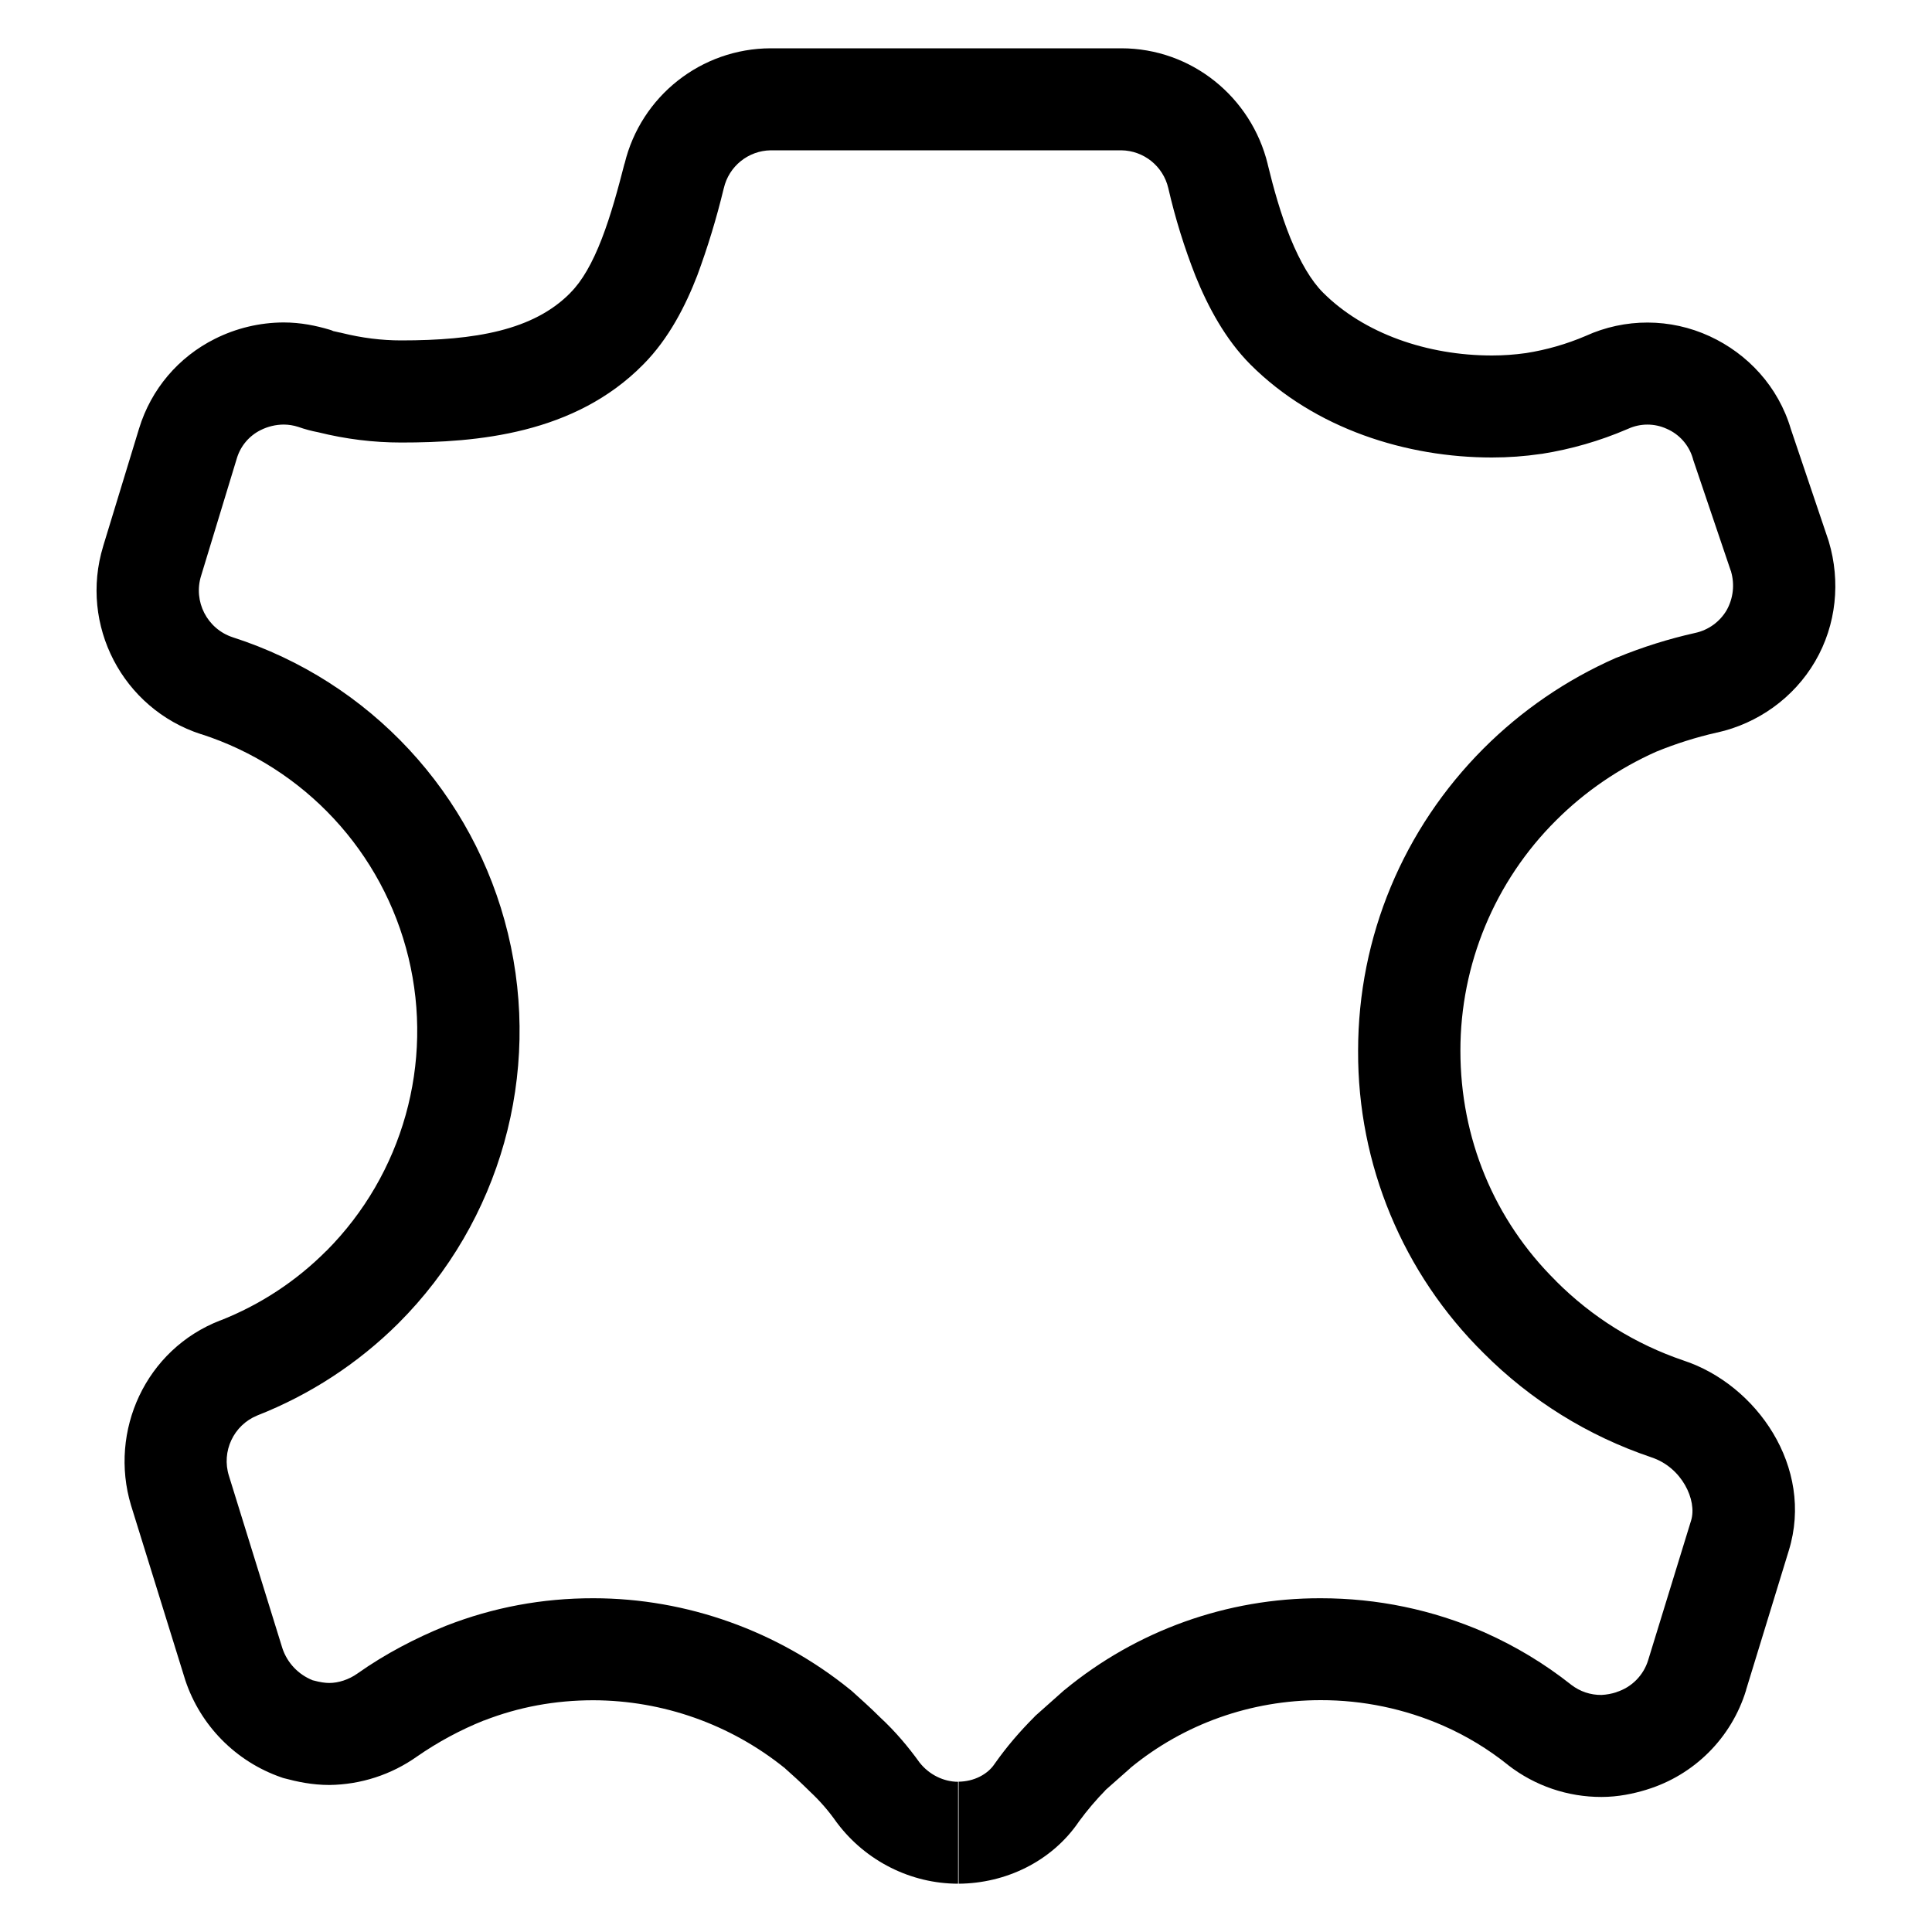
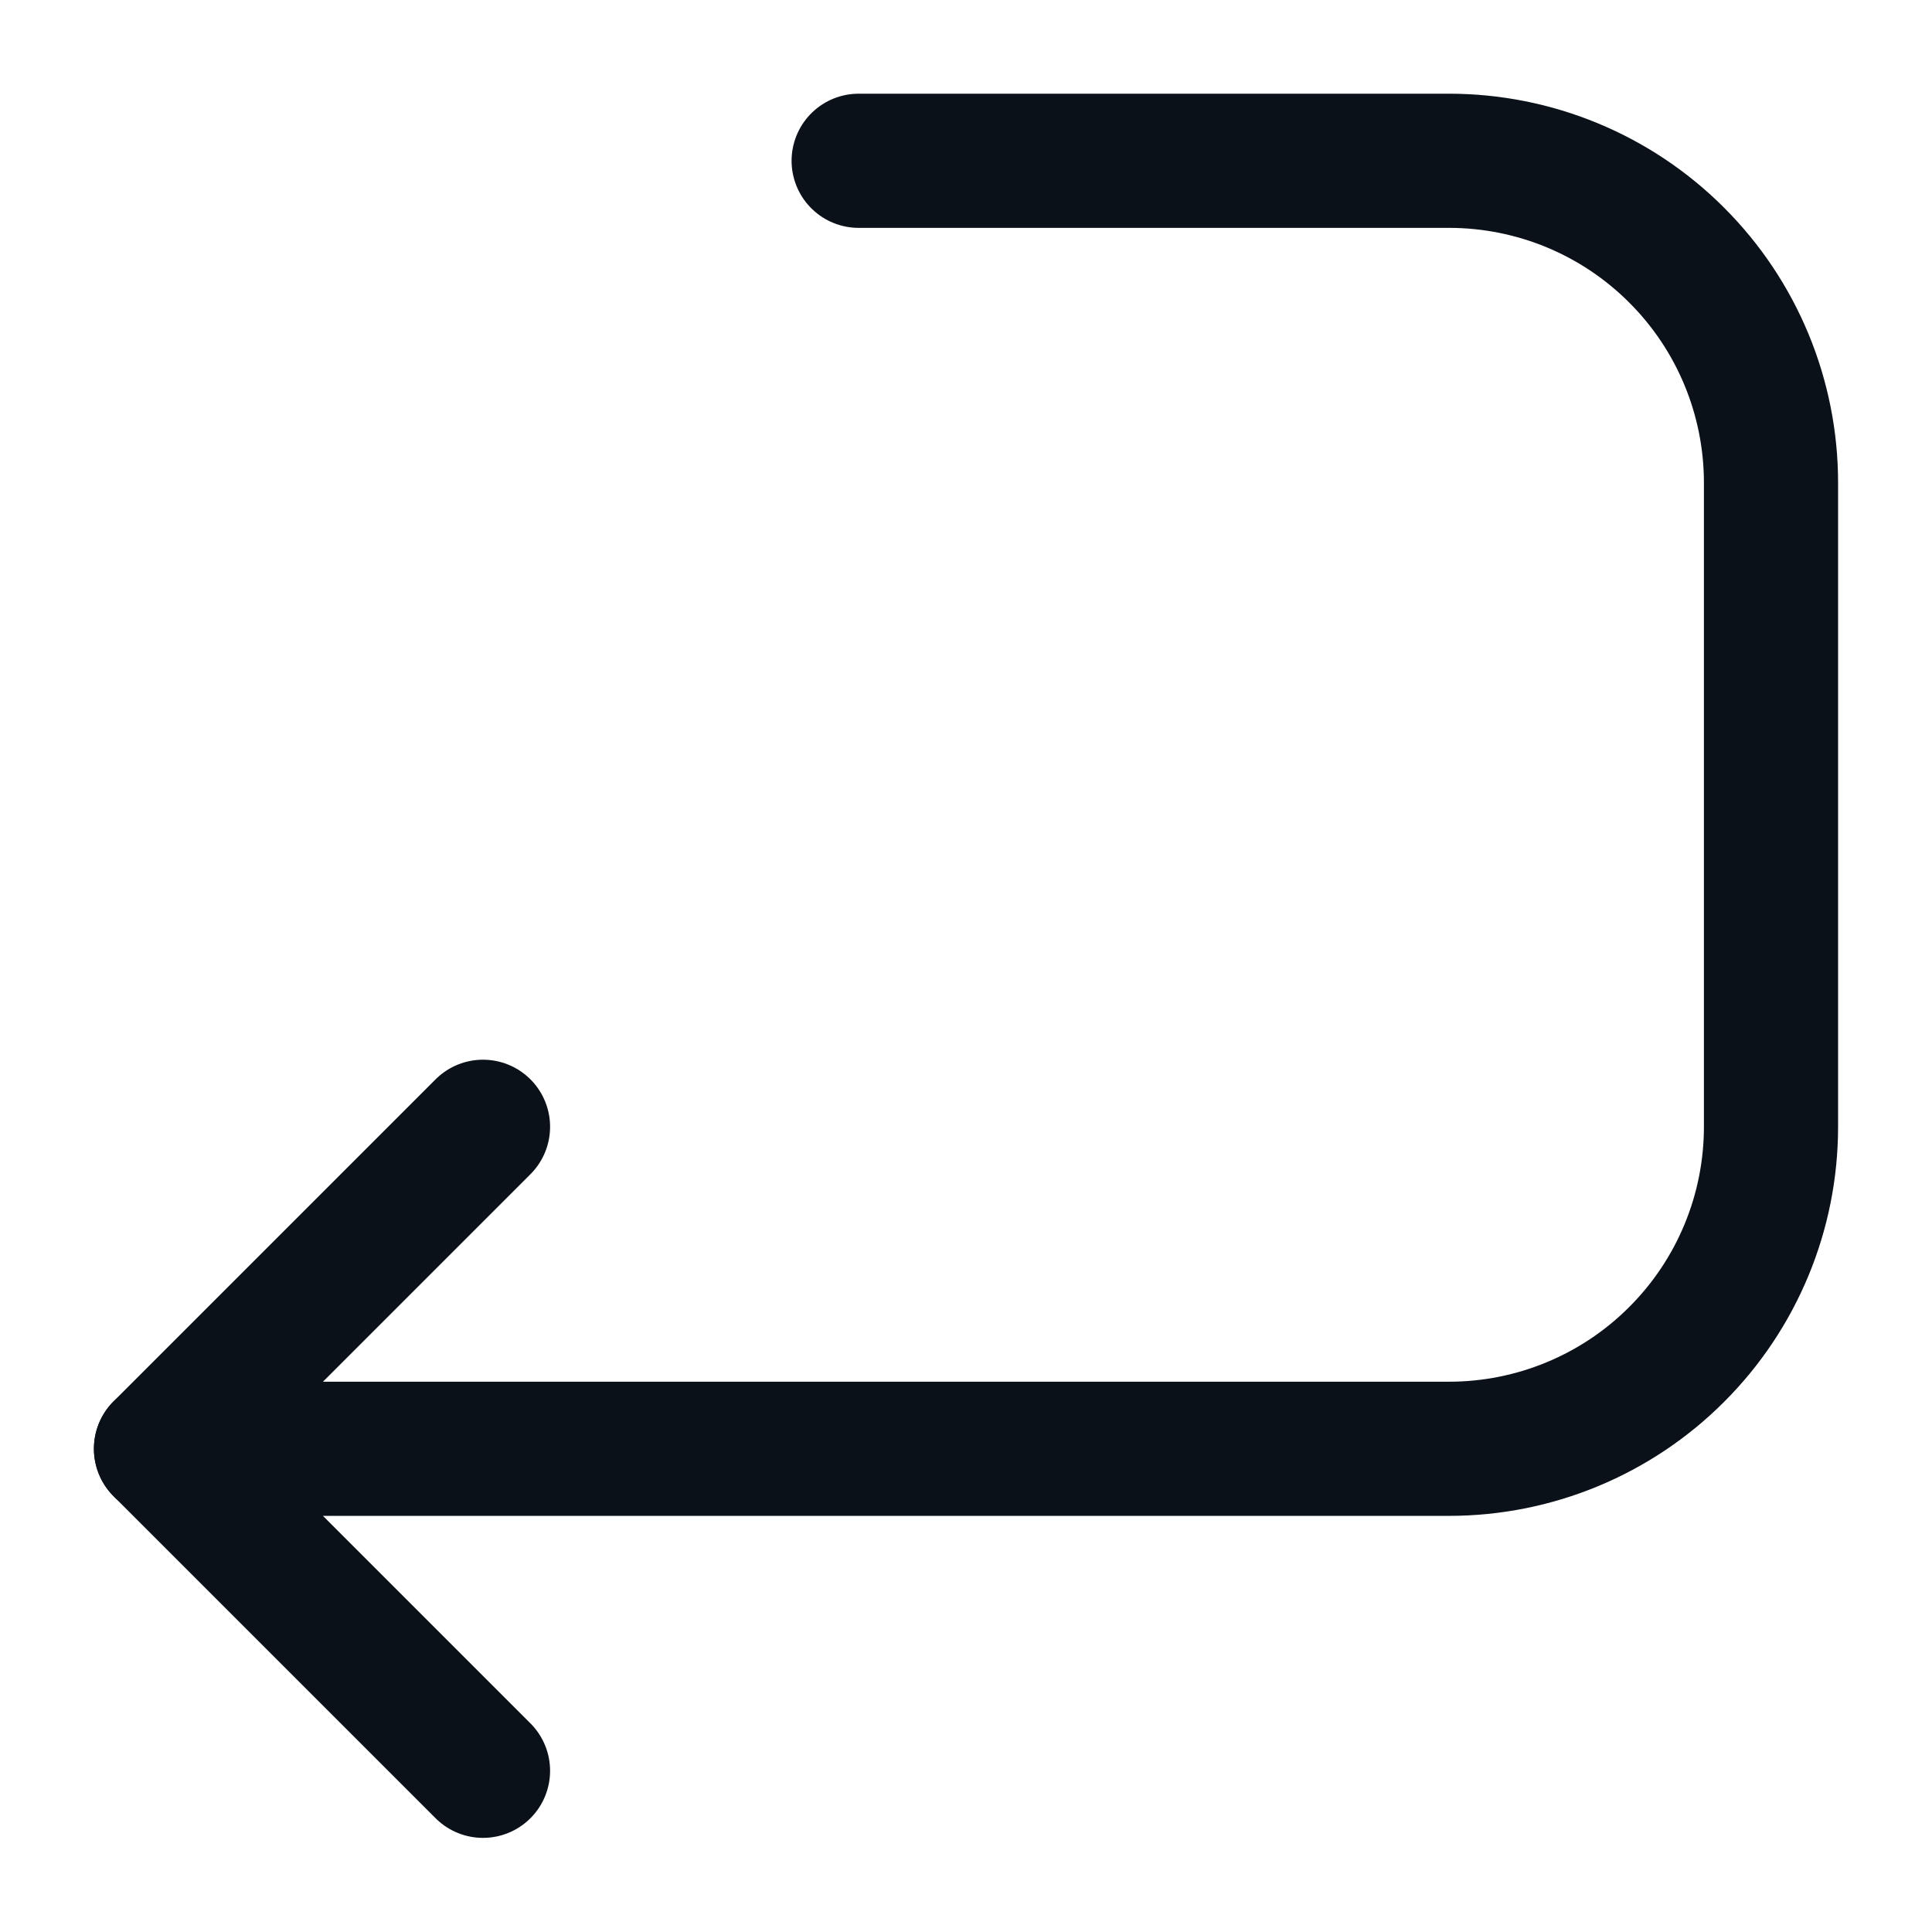
- <svg xmlns="http://www.w3.org/2000/svg" class="icon icon-accordion icon-leather" viewBox="0 0 20 20">
-   <path d="M7.979 1.556a.506.506 0 0 0-.486.392l-.002.007a8 8 0 0 1-.273.897c-.12.31-.293.653-.558.92-.711.723-1.725.809-2.507.809q-.432 0-.858-.106a1.4 1.4 0 0 1-.208-.056.5.5 0 0 0-.15-.024.54.54 0 0 0-.238.057.48.48 0 0 0-.247.292l-.37 1.216a.51.51 0 0 0 .327.637 4.28 4.28 0 0 1 1.717 7.1l-.005.005a4.3 4.3 0 0 1-1.458.951.51.51 0 0 0-.293.625v-.003.005-.002l.554 1.787-.001-.004.003.01-.002-.006a.54.54 0 0 0 .313.329l-.017-.005.029.009-.012-.004c.082.022.13.028.173.028.09 0 .2-.033.292-.099.287-.203.602-.366.91-.491l.008-.003q.73-.285 1.523-.284c.97 0 1.912.342 2.655.944l.01.008.012.01c.088.08.188.168.29.27l-.008-.008.015.015-.007-.007c.16.148.292.306.409.468l-.004-.004.01.012q-.005-.003-.006-.008c.098.126.25.2.399.2V19.5c-.489 0-.953-.235-1.247-.622l-.005-.007-.005-.006a2 2 0 0 0-.279-.321l-.008-.008-.007-.007a6 6 0 0 0-.246-.228l.009.007-.019-.016.01.009a3.17 3.17 0 0 0-1.978-.7q-.596 0-1.133.21l.003-.002-.007.003.004-.002a3.5 3.5 0 0 0-.694.374 1.6 1.6 0 0 1-.906.294c-.18 0-.335-.034-.47-.07l-.014-.004-.014-.005a1.6 1.6 0 0 1-.994-1.006l-.003-.01-.559-1.801c-.23-.768.15-1.613.924-1.913h.002a3.2 3.2 0 0 0 1.096-.72l-.002.003.005-.005-.003.003A3.228 3.228 0 0 0 2.083 7.6H2.08a1.565 1.565 0 0 1-1.012-1.945v-.001l.372-1.219c.125-.408.408-.739.784-.927a1.6 1.6 0 0 1 .712-.17c.18 0 .337.034.473.074l.022.007.021.009.01.002.053.012.012.002.012.003q.31.077.614.077c.765 0 1.37-.104 1.752-.493l.003-.004q.175-.175.322-.556c.096-.249.168-.518.235-.778v.004l.001-.007v.003A1.56 1.56 0 0 1 7.978.5h3.63c.726 0 1.345.504 1.515 1.198V1.7c.06.247.135.517.235.764.103.252.217.444.337.564.425.426 1.082.652 1.75.652q.176 0 .353-.025a2.6 2.6 0 0 0 .616-.177 1.54 1.54 0 0 1 1.285.003c.394.182.71.521.84.961l.39 1.155.003.01c.122.41.08.86-.142 1.24s-.596.643-1.013.736l-.007.001a4 4 0 0 0-.626.198c-.381.17-.735.41-1.036.711a3.36 3.36 0 0 0-.99 2.384c0 .905.348 1.75.988 2.382l.002.003c.375.375.82.652 1.32.822.754.248 1.355 1.104 1.09 1.966l-.443 1.445v.003a1.55 1.55 0 0 1-1.028 1.028l-.006.002c-.132.04-.29.074-.462.074a1.57 1.57 0 0 1-.966-.329l-.003-.003a3 3 0 0 0-.668-.405h.002-.004.002a3.15 3.15 0 0 0-1.271-.265c-.721 0-1.413.245-1.966.699l.008-.007-.015.013.008-.006-.26.23.011-.01-.022.02.012-.01a3 3 0 0 0-.277.326l-.007.01.003-.004c-.281.41-.756.636-1.242.639v-1.056h-.007c.17 0 .308-.08.376-.18l.007-.01c.12-.17.253-.326.407-.48l.01-.011.298-.265.008-.006a4.15 4.15 0 0 1 2.648-.947c.588 0 1.156.118 1.696.353l.004.002c.318.142.614.319.896.542h-.002l.004.002-.002-.002a.5.5 0 0 0 .312.104.6.6 0 0 0 .153-.028h-.003l.006-.001h-.003a.5.5 0 0 0 .33-.332l.444-1.444c.065-.21-.095-.552-.412-.655l-.005-.002a4.46 4.46 0 0 1-1.73-1.076l.002.001-.003-.002.001.001a4.37 4.37 0 0 1-1.3-3.13c0-1.184.469-2.299 1.299-3.13a4.5 4.5 0 0 1 1.367-.936l.01-.004.011-.004a5 5 0 0 1 .803-.252h-.003.007-.004a.5.5 0 0 0 .325-.235.52.52 0 0 0 .045-.403l.004.011-.006-.02.002.01-.392-1.158-.003-.012a.48.48 0 0 0-.27-.306.48.48 0 0 0-.4 0l-.012.005a3.7 3.7 0 0 1-.88.254l-.01.001q-.252.037-.508.037c-.879 0-1.831-.294-2.5-.963-.261-.262-.44-.6-.567-.913a6.4 6.4 0 0 1-.283-.913.506.506 0 0 0-.486-.391z" />
+ <svg xmlns="http://www.w3.org/2000/svg" class="icon icon-accordion icon-leather" width="18" height="18" viewBox="0 0 18 18" fill="none">
+   <path d="M4.5 16.498L1.5 13.498L4.5 10.498" stroke="#0A1119" stroke-width="1.25" stroke-linecap="round" stroke-linejoin="round" />
+   <path d="M1.5 13.498H13.5C14.296 13.498 15.059 13.182 15.621 12.619C16.184 12.057 16.5 11.294 16.5 10.498V4.498C16.5 3.702 16.184 2.939 15.621 2.377C15.059 1.814 14.296 1.498 13.5 1.498H8" stroke="#0A1119" stroke-width="1.25" stroke-linecap="round" stroke-linejoin="round" />
</svg>
